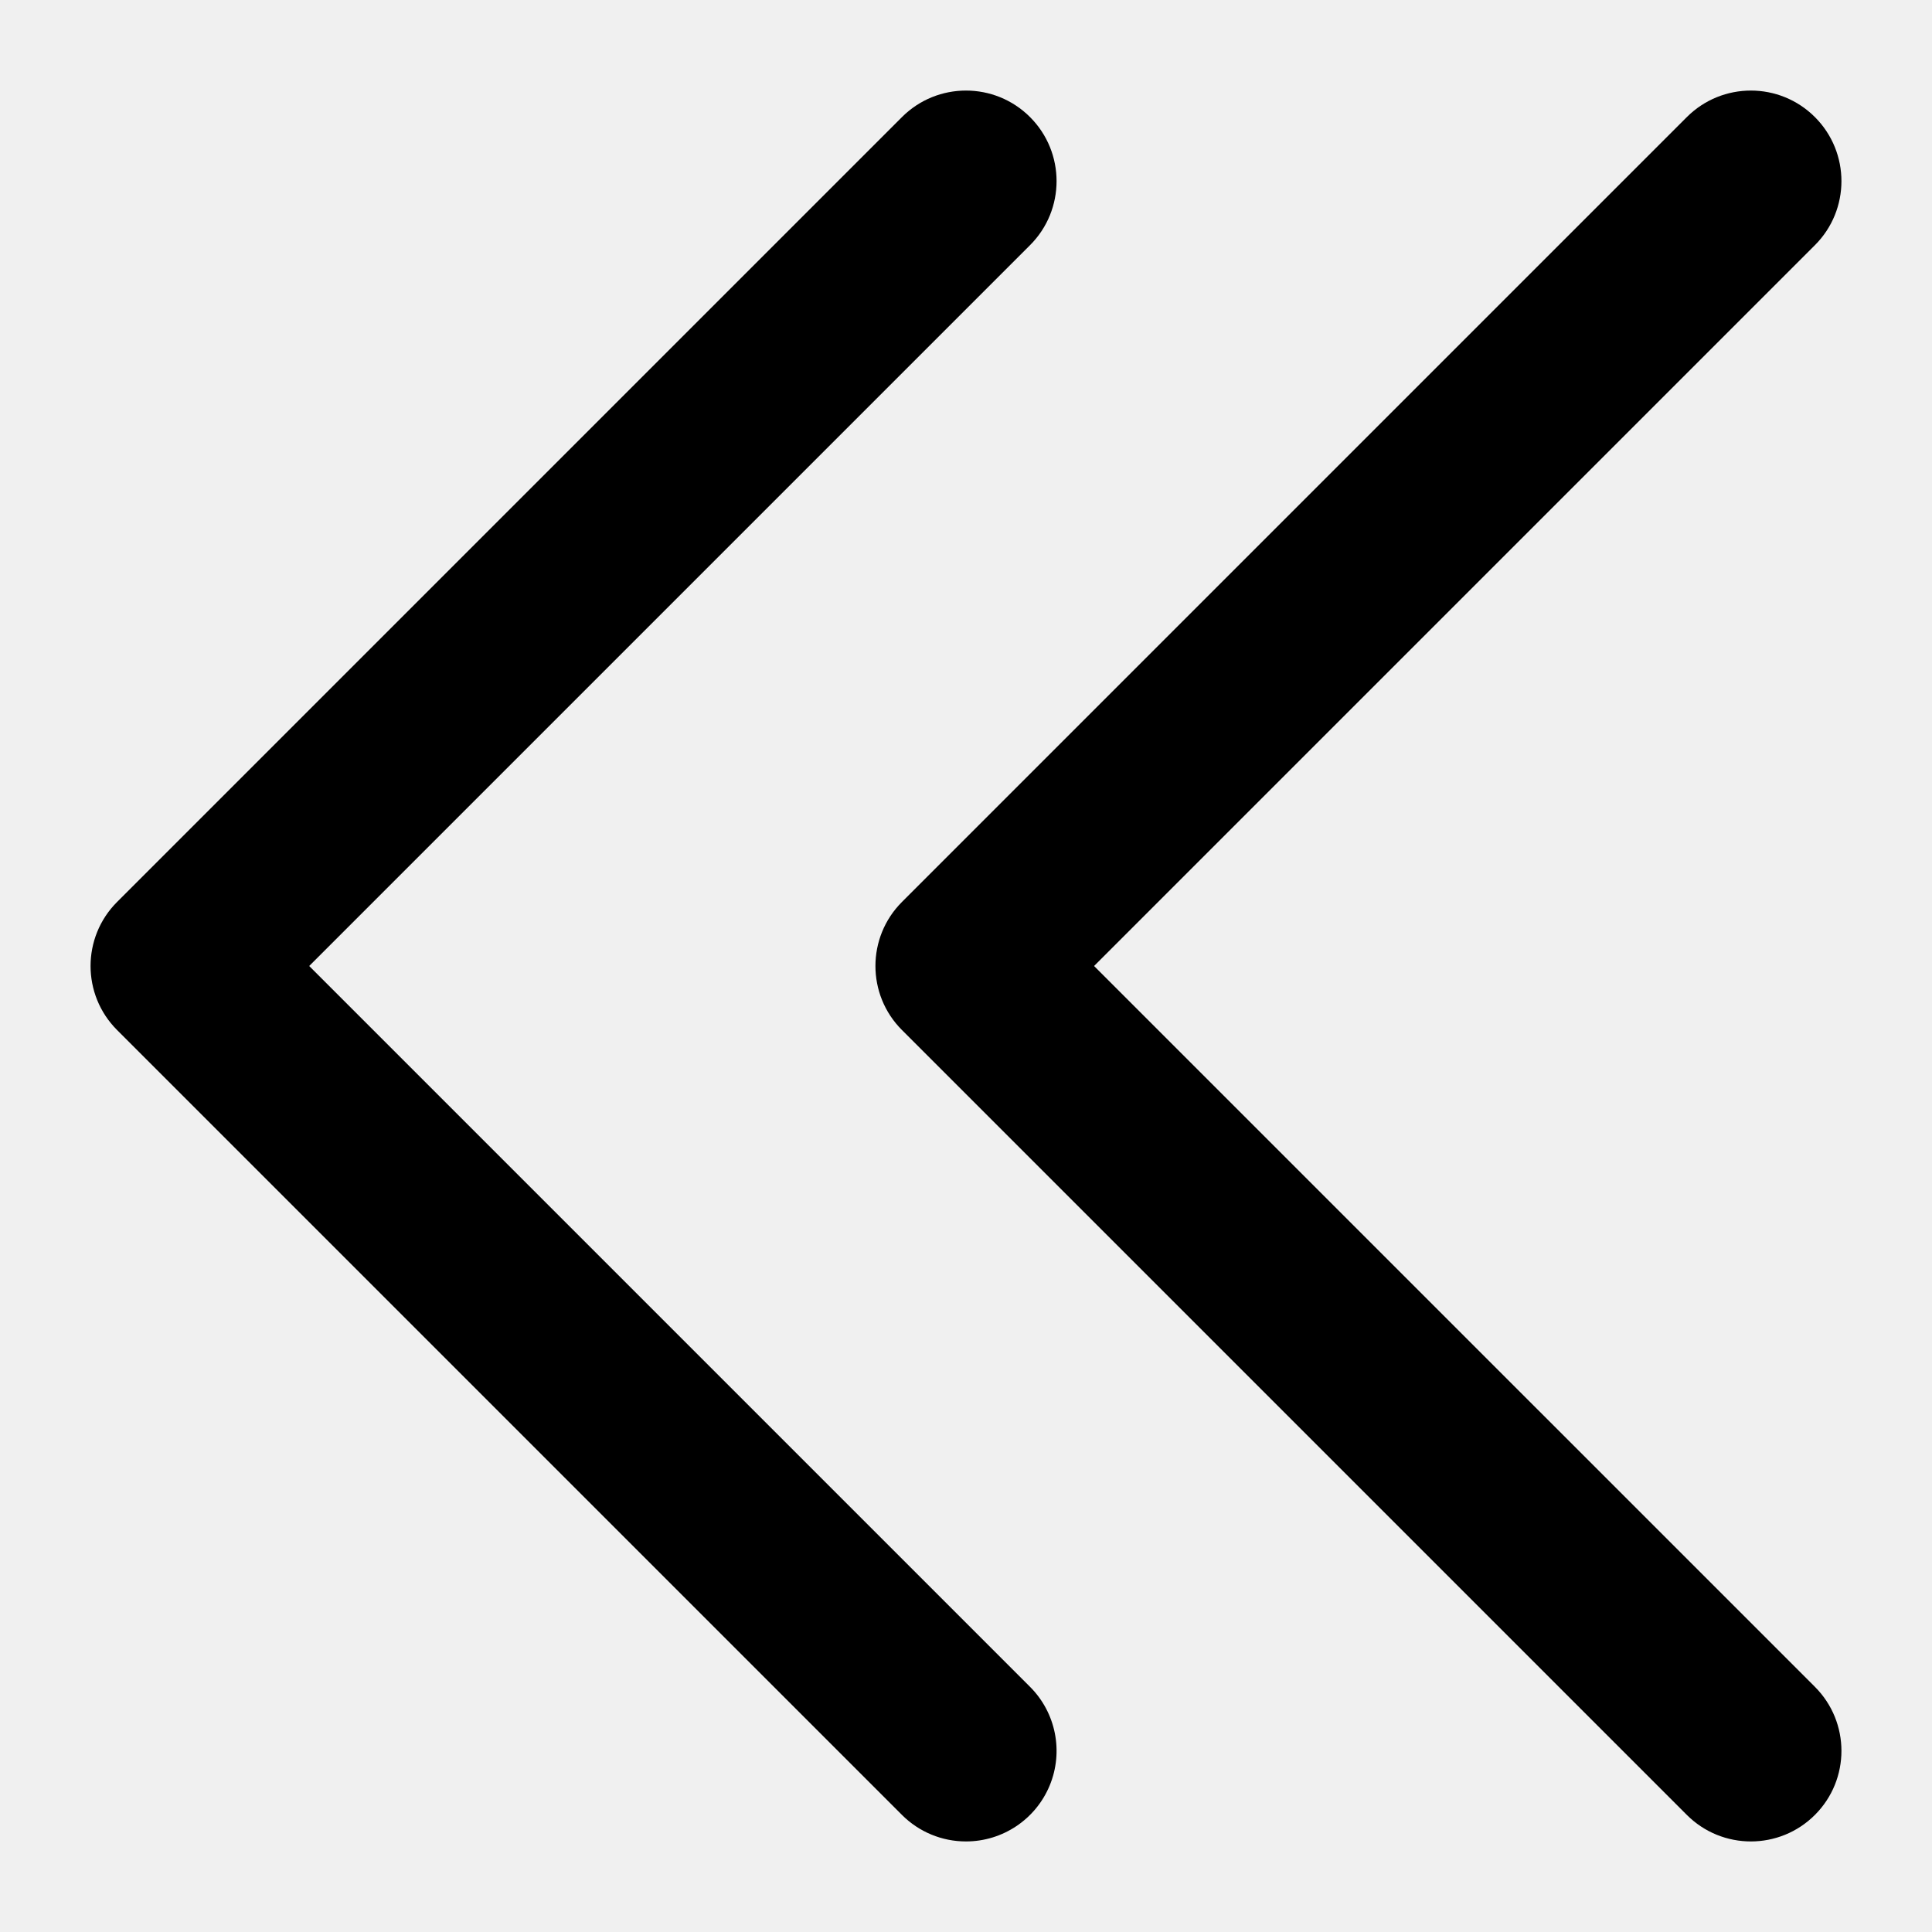
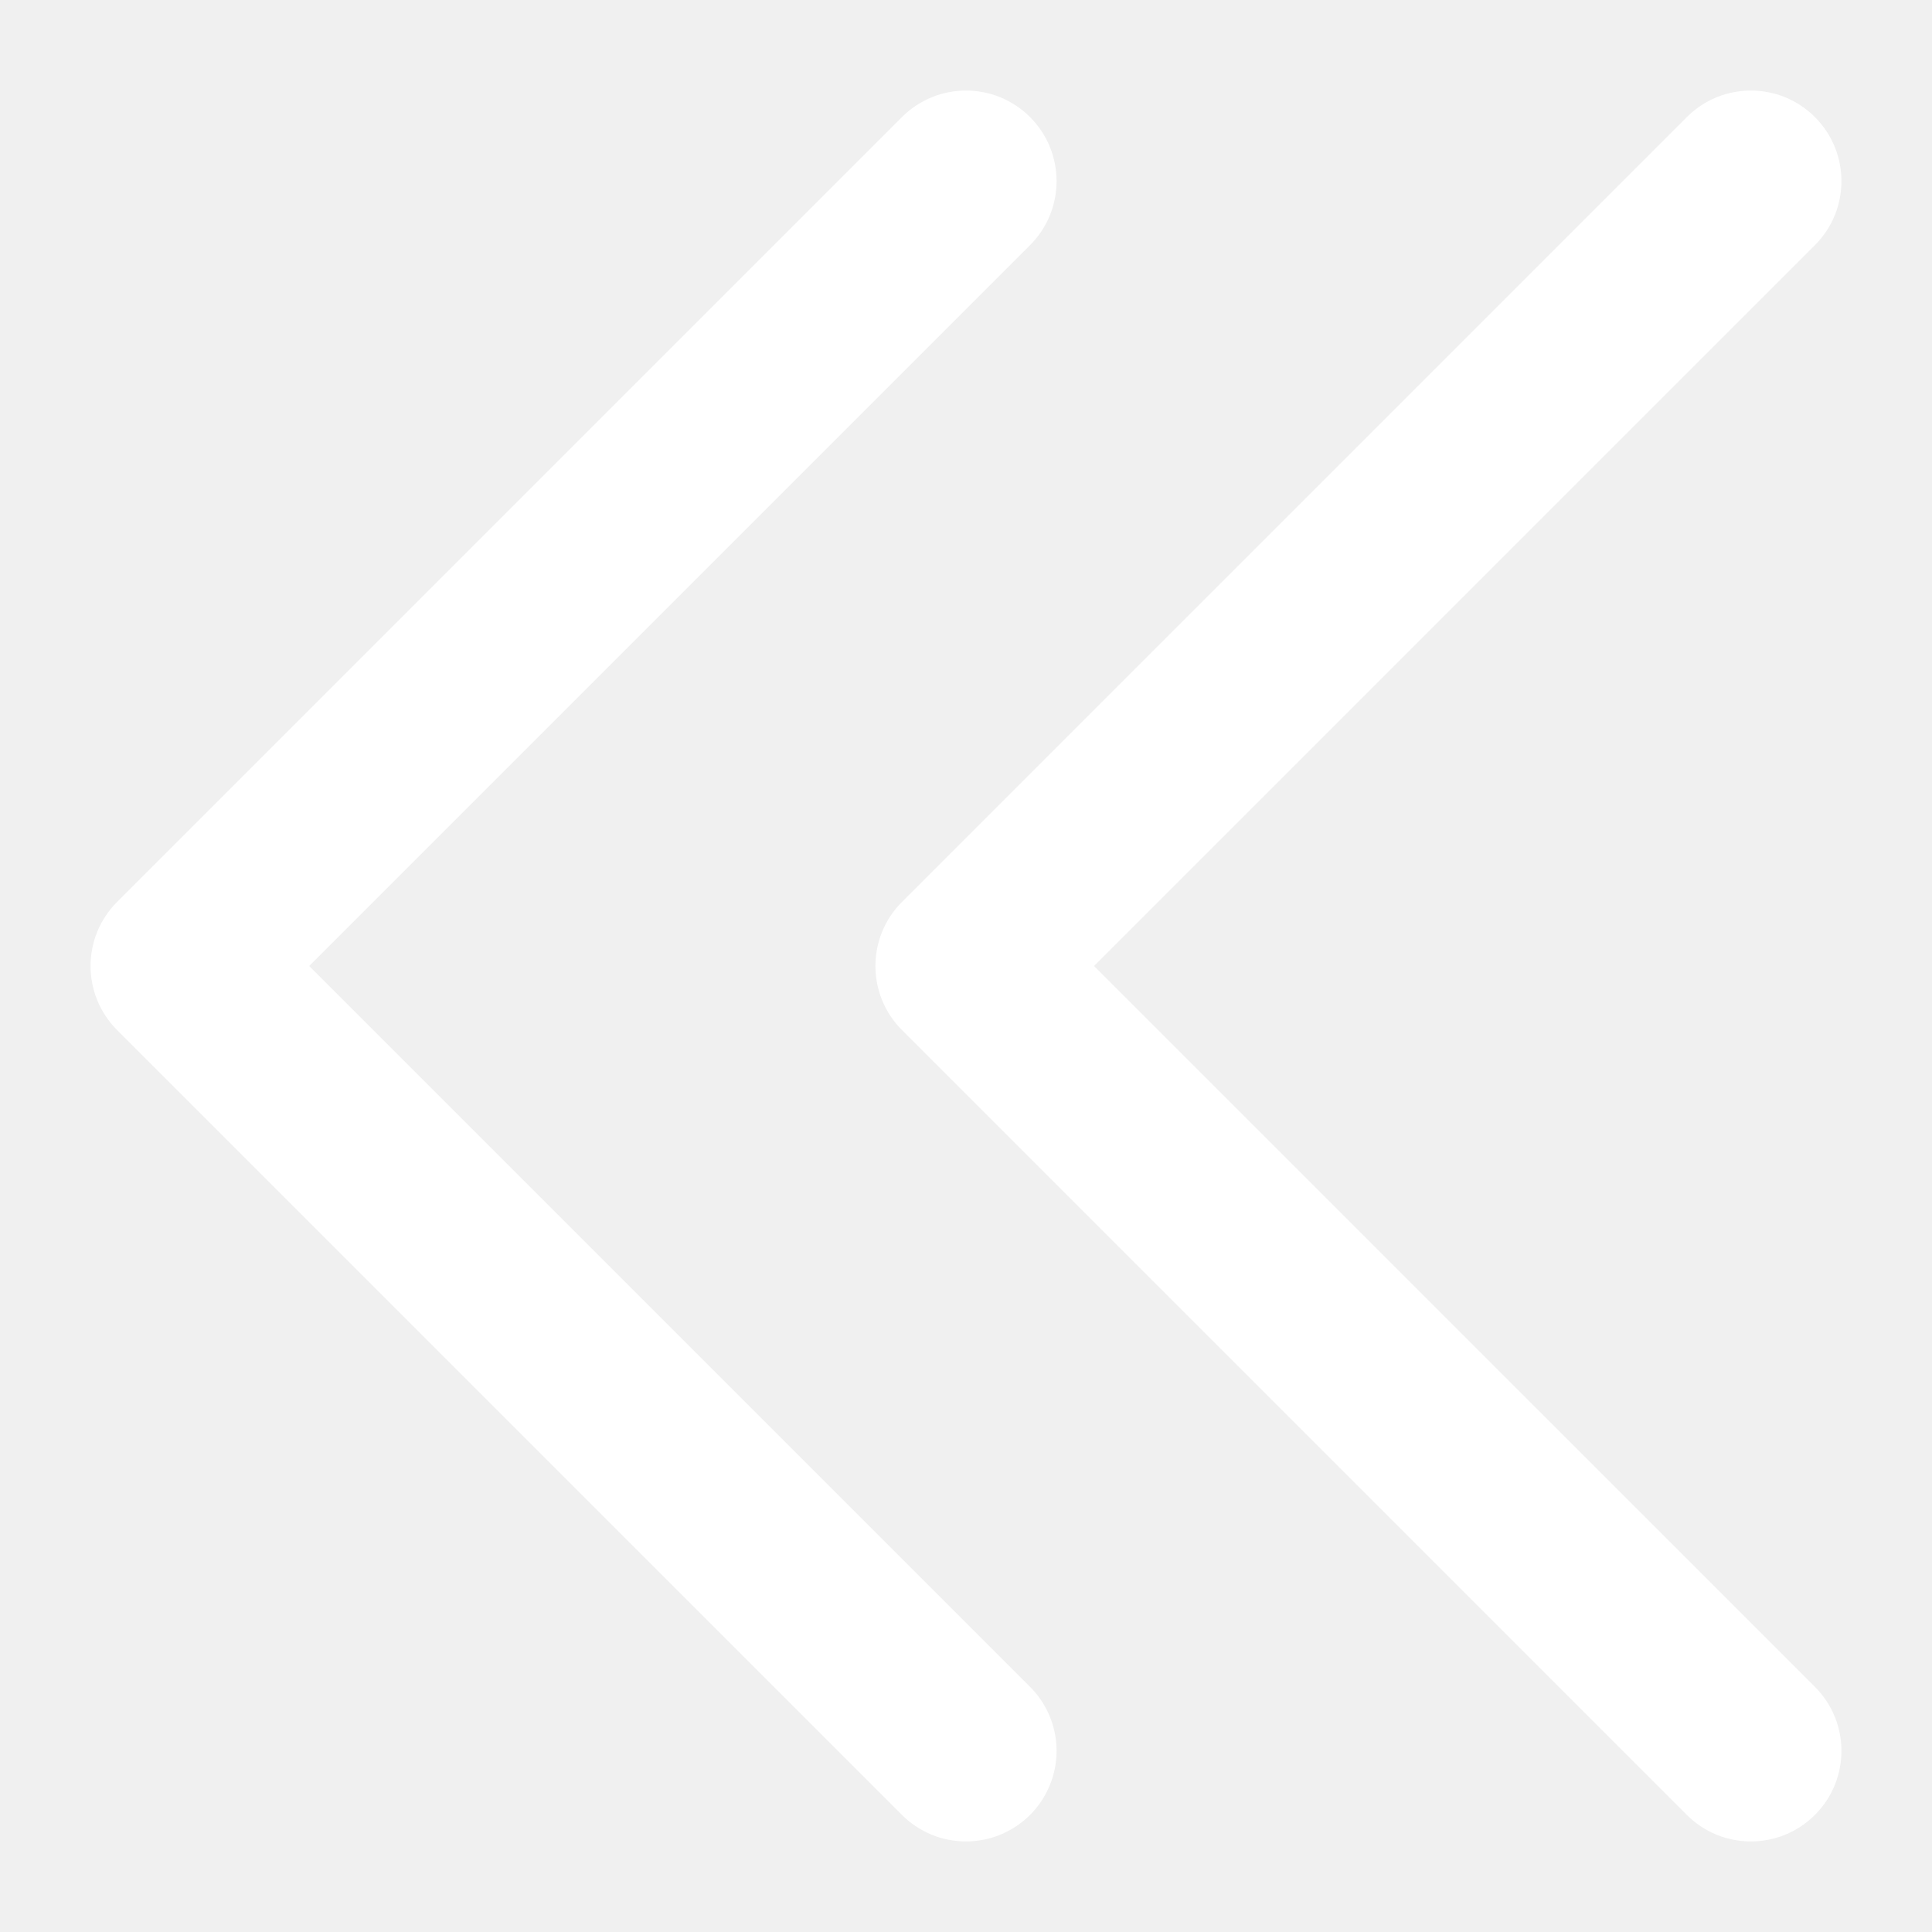
- <svg xmlns="http://www.w3.org/2000/svg" id="Solid" height="512" viewBox="0 0 512 512" width="512">
+ <svg xmlns="http://www.w3.org/2000/svg" id="Solid" height="512" viewBox="0 0 512 512" width="512" fill="#ffffff">
  <path d="m256 488a23.928 23.928 0 0 1 -16.971-7.029l-208-208a24 24 0 0 1 0-33.942l208-208a24 24 0 0 1 33.942 33.942l-191.03 191.029 191.03 191.029a24 24 0 0 1 -16.971 40.971zm224.971-7.029a24 24 0 0 0 0-33.942l-191.03-191.029 191.03-191.029a24 24 0 0 0 -33.942-33.942l-208 208a24 24 0 0 0 0 33.942l208 208a24 24 0 0 0 33.942 0z" />
</svg>
